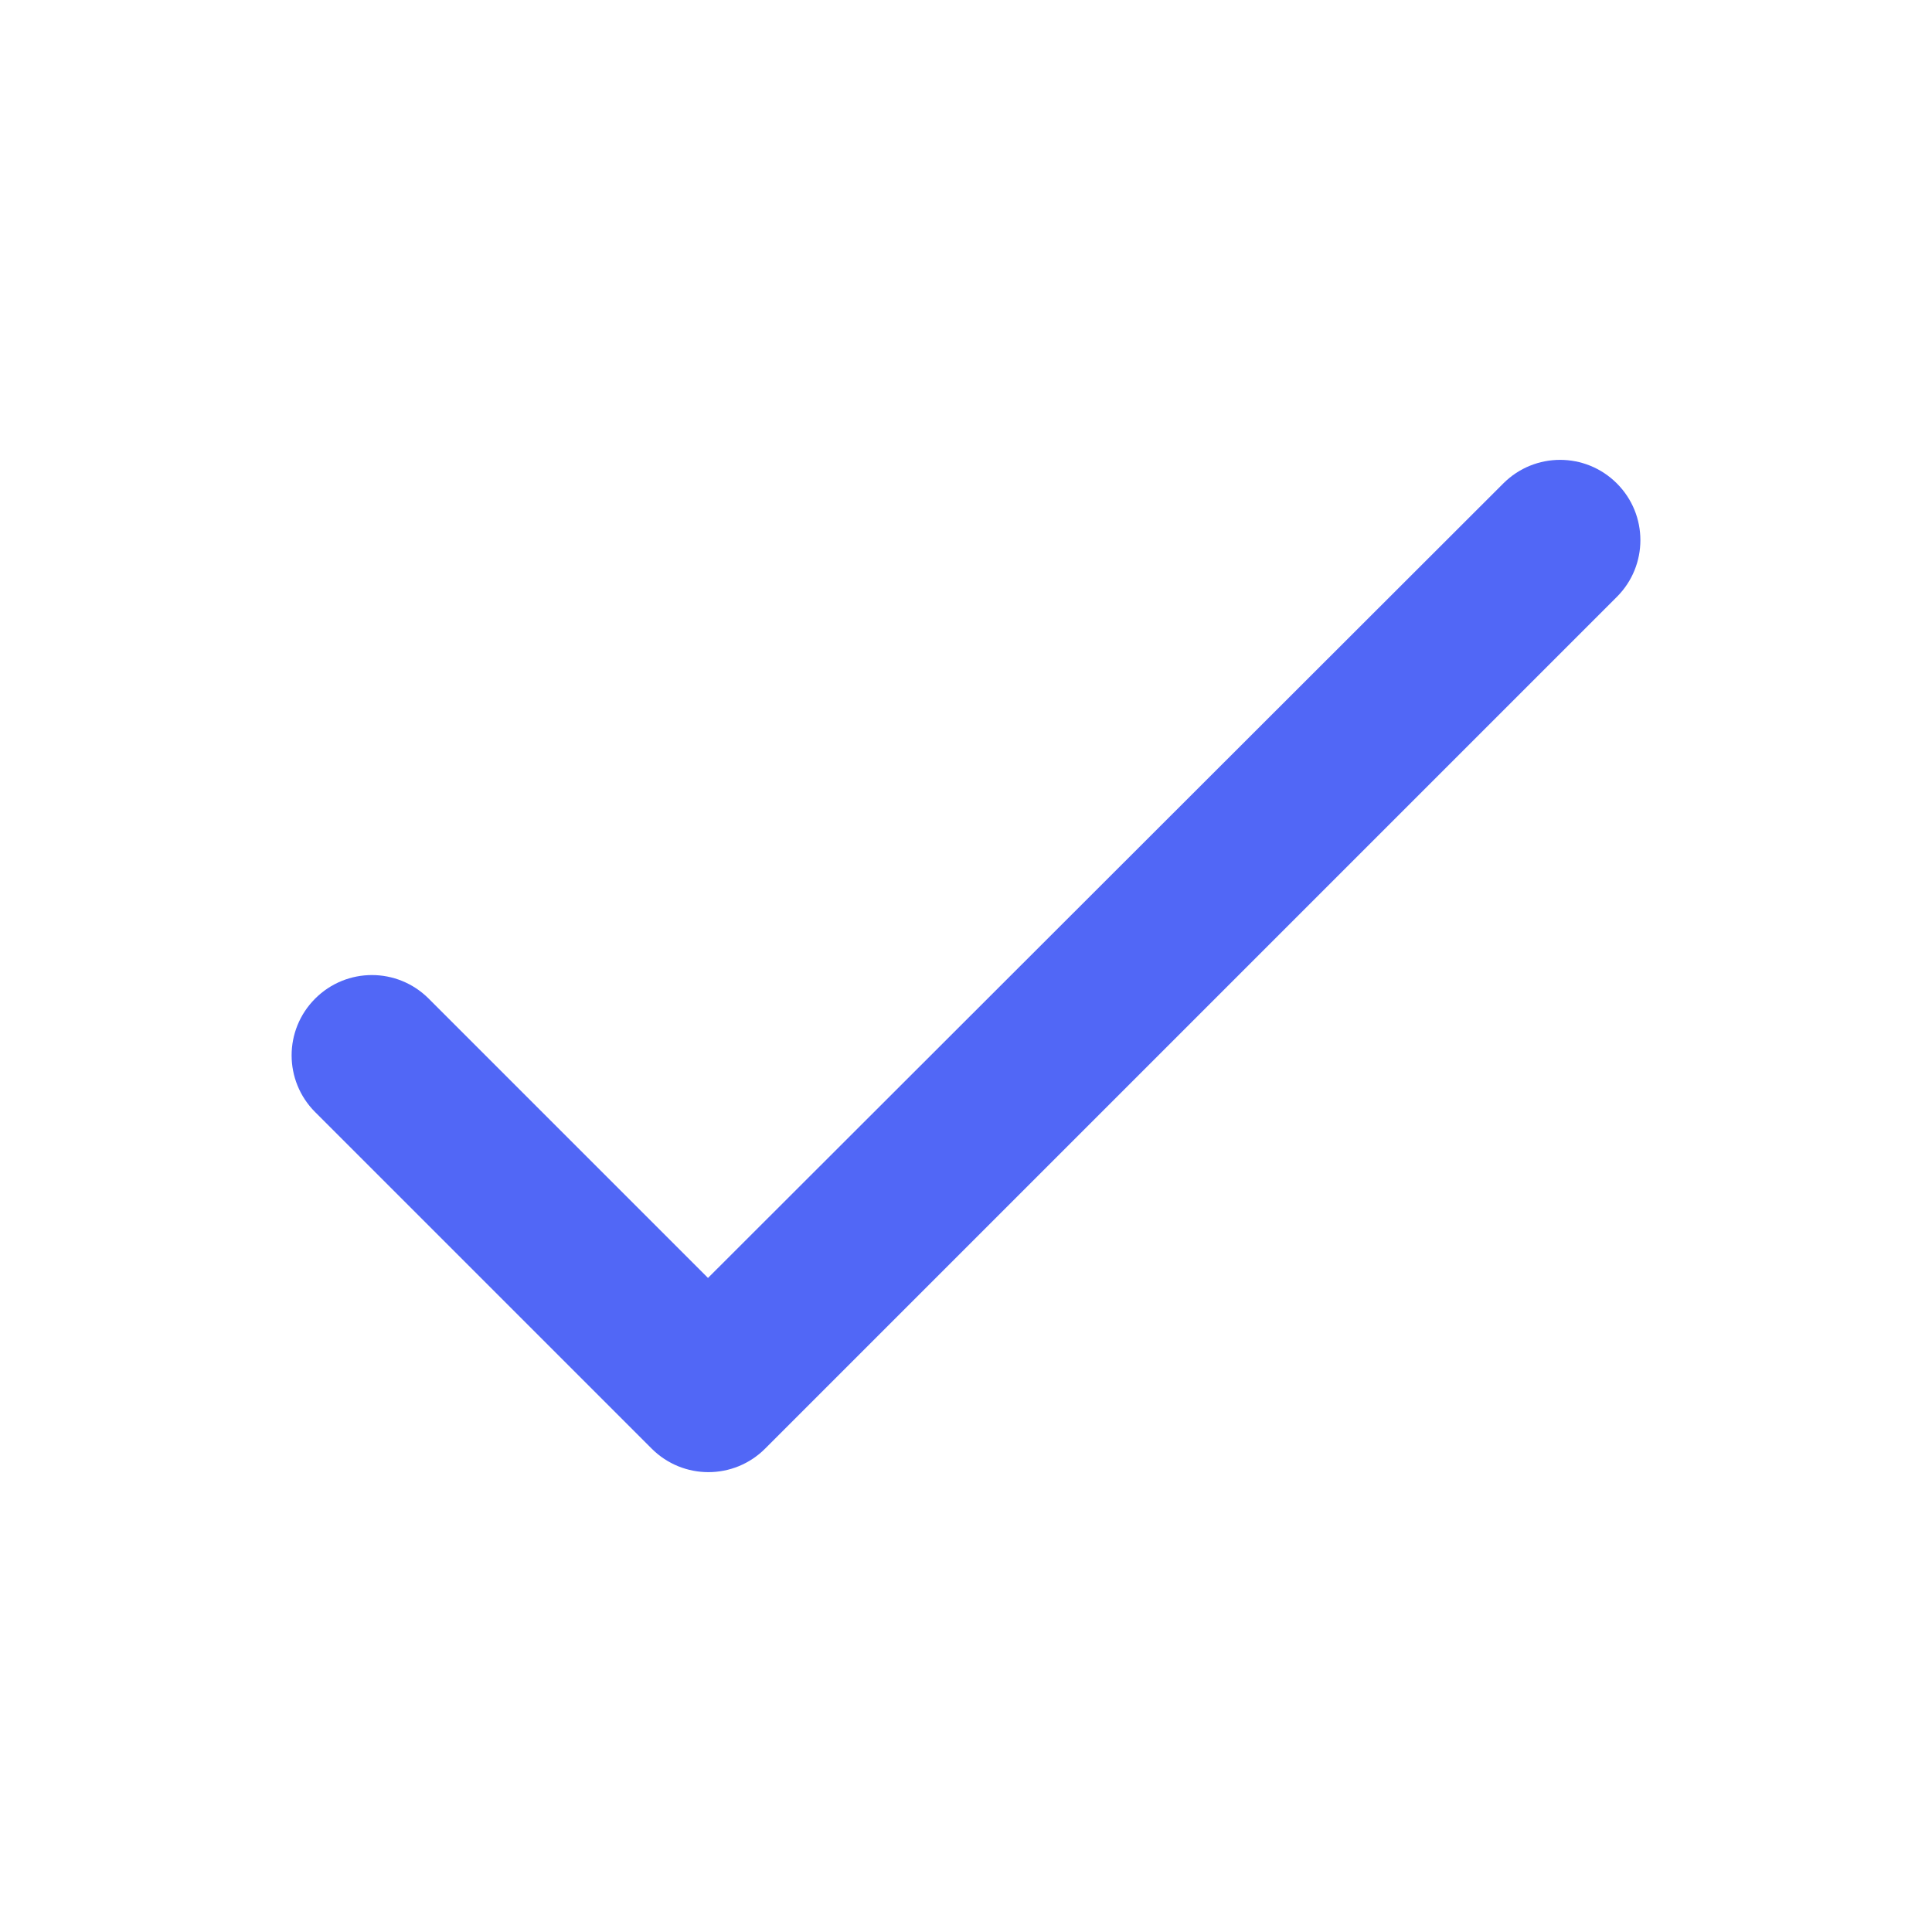
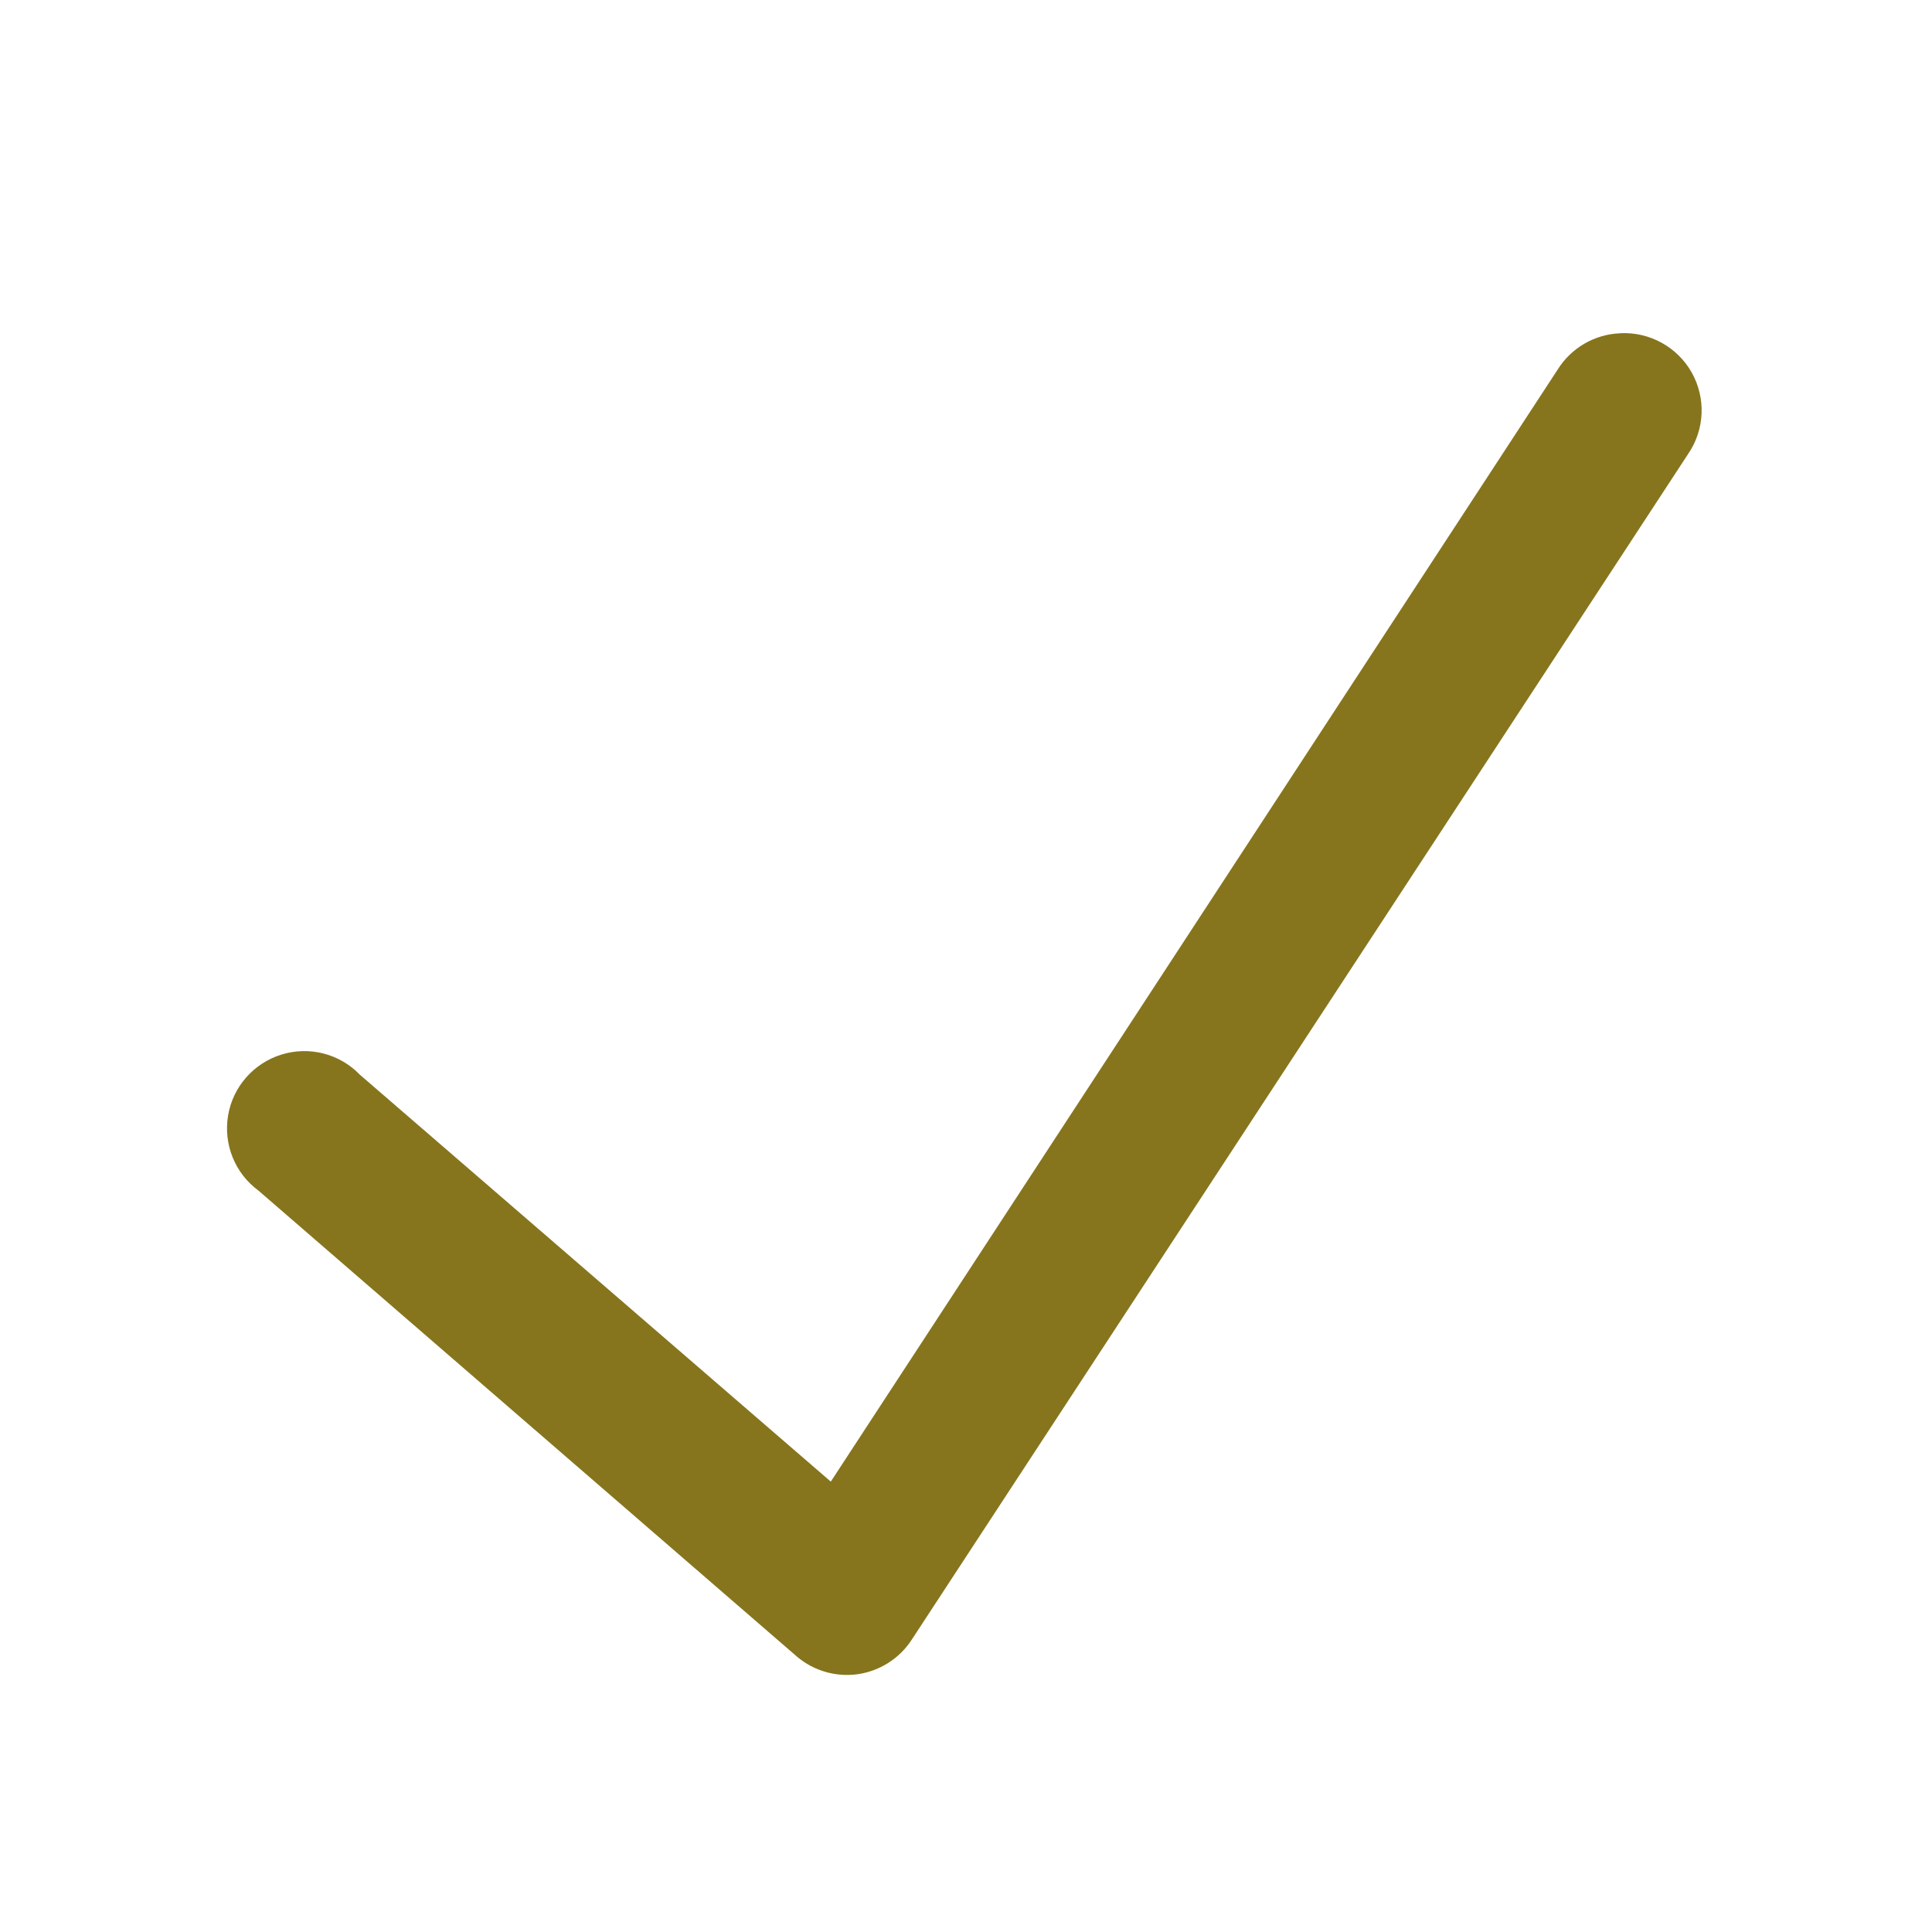
- <svg xmlns="http://www.w3.org/2000/svg" width="24" height="24" viewBox="0 0 24 24" fill="none">
-   <path d="M8.795 15.875L5.325 12.405C4.935 12.015 4.305 12.015 3.915 12.405C3.525 12.795 3.525 13.425 3.915 13.815L8.095 17.995C8.485 18.385 9.115 18.385 9.505 17.995L20.085 7.415C20.475 7.025 20.475 6.395 20.085 6.005C19.695 5.615 19.065 5.615 18.675 6.005L8.795 15.875Z" fill="#5167F6" />
+ <svg xmlns="http://www.w3.org/2000/svg" viewBox="0,0,256,256" width="50px" height="50px" fill-rule="nonzero">
+   <g fill="#86751d" fill-rule="nonzero" stroke="none" stroke-width="1" stroke-linecap="butt" stroke-linejoin="miter" stroke-miterlimit="10" stroke-dasharray="" stroke-dashoffset="0" font-family="none" font-weight="none" font-size="none" text-anchor="none" style="mix-blend-mode: normal">
+     <g transform="scale(5.12,5.12)">
+       <path d="M41.938,8.625c-0.664,0.023 -1.273,0.375 -1.625,0.938l-18.812,28.781l-12.188,-10.531c-0.523,-0.543 -1.309,-0.746 -2.031,-0.52c-0.719,0.223 -1.254,0.832 -1.379,1.574c-0.125,0.746 0.176,1.496 0.785,1.945l13.938,12.062c0.438,0.371 1.016,0.535 1.582,0.453c0.57,-0.086 1.074,-0.41 1.387,-0.891l20.094,-30.688c0.43,-0.629 0.465,-1.441 0.094,-2.105c-0.371,-0.66 -1.086,-1.055 -1.844,-1.02z" />
+     </g>
+   </g>
</svg>
